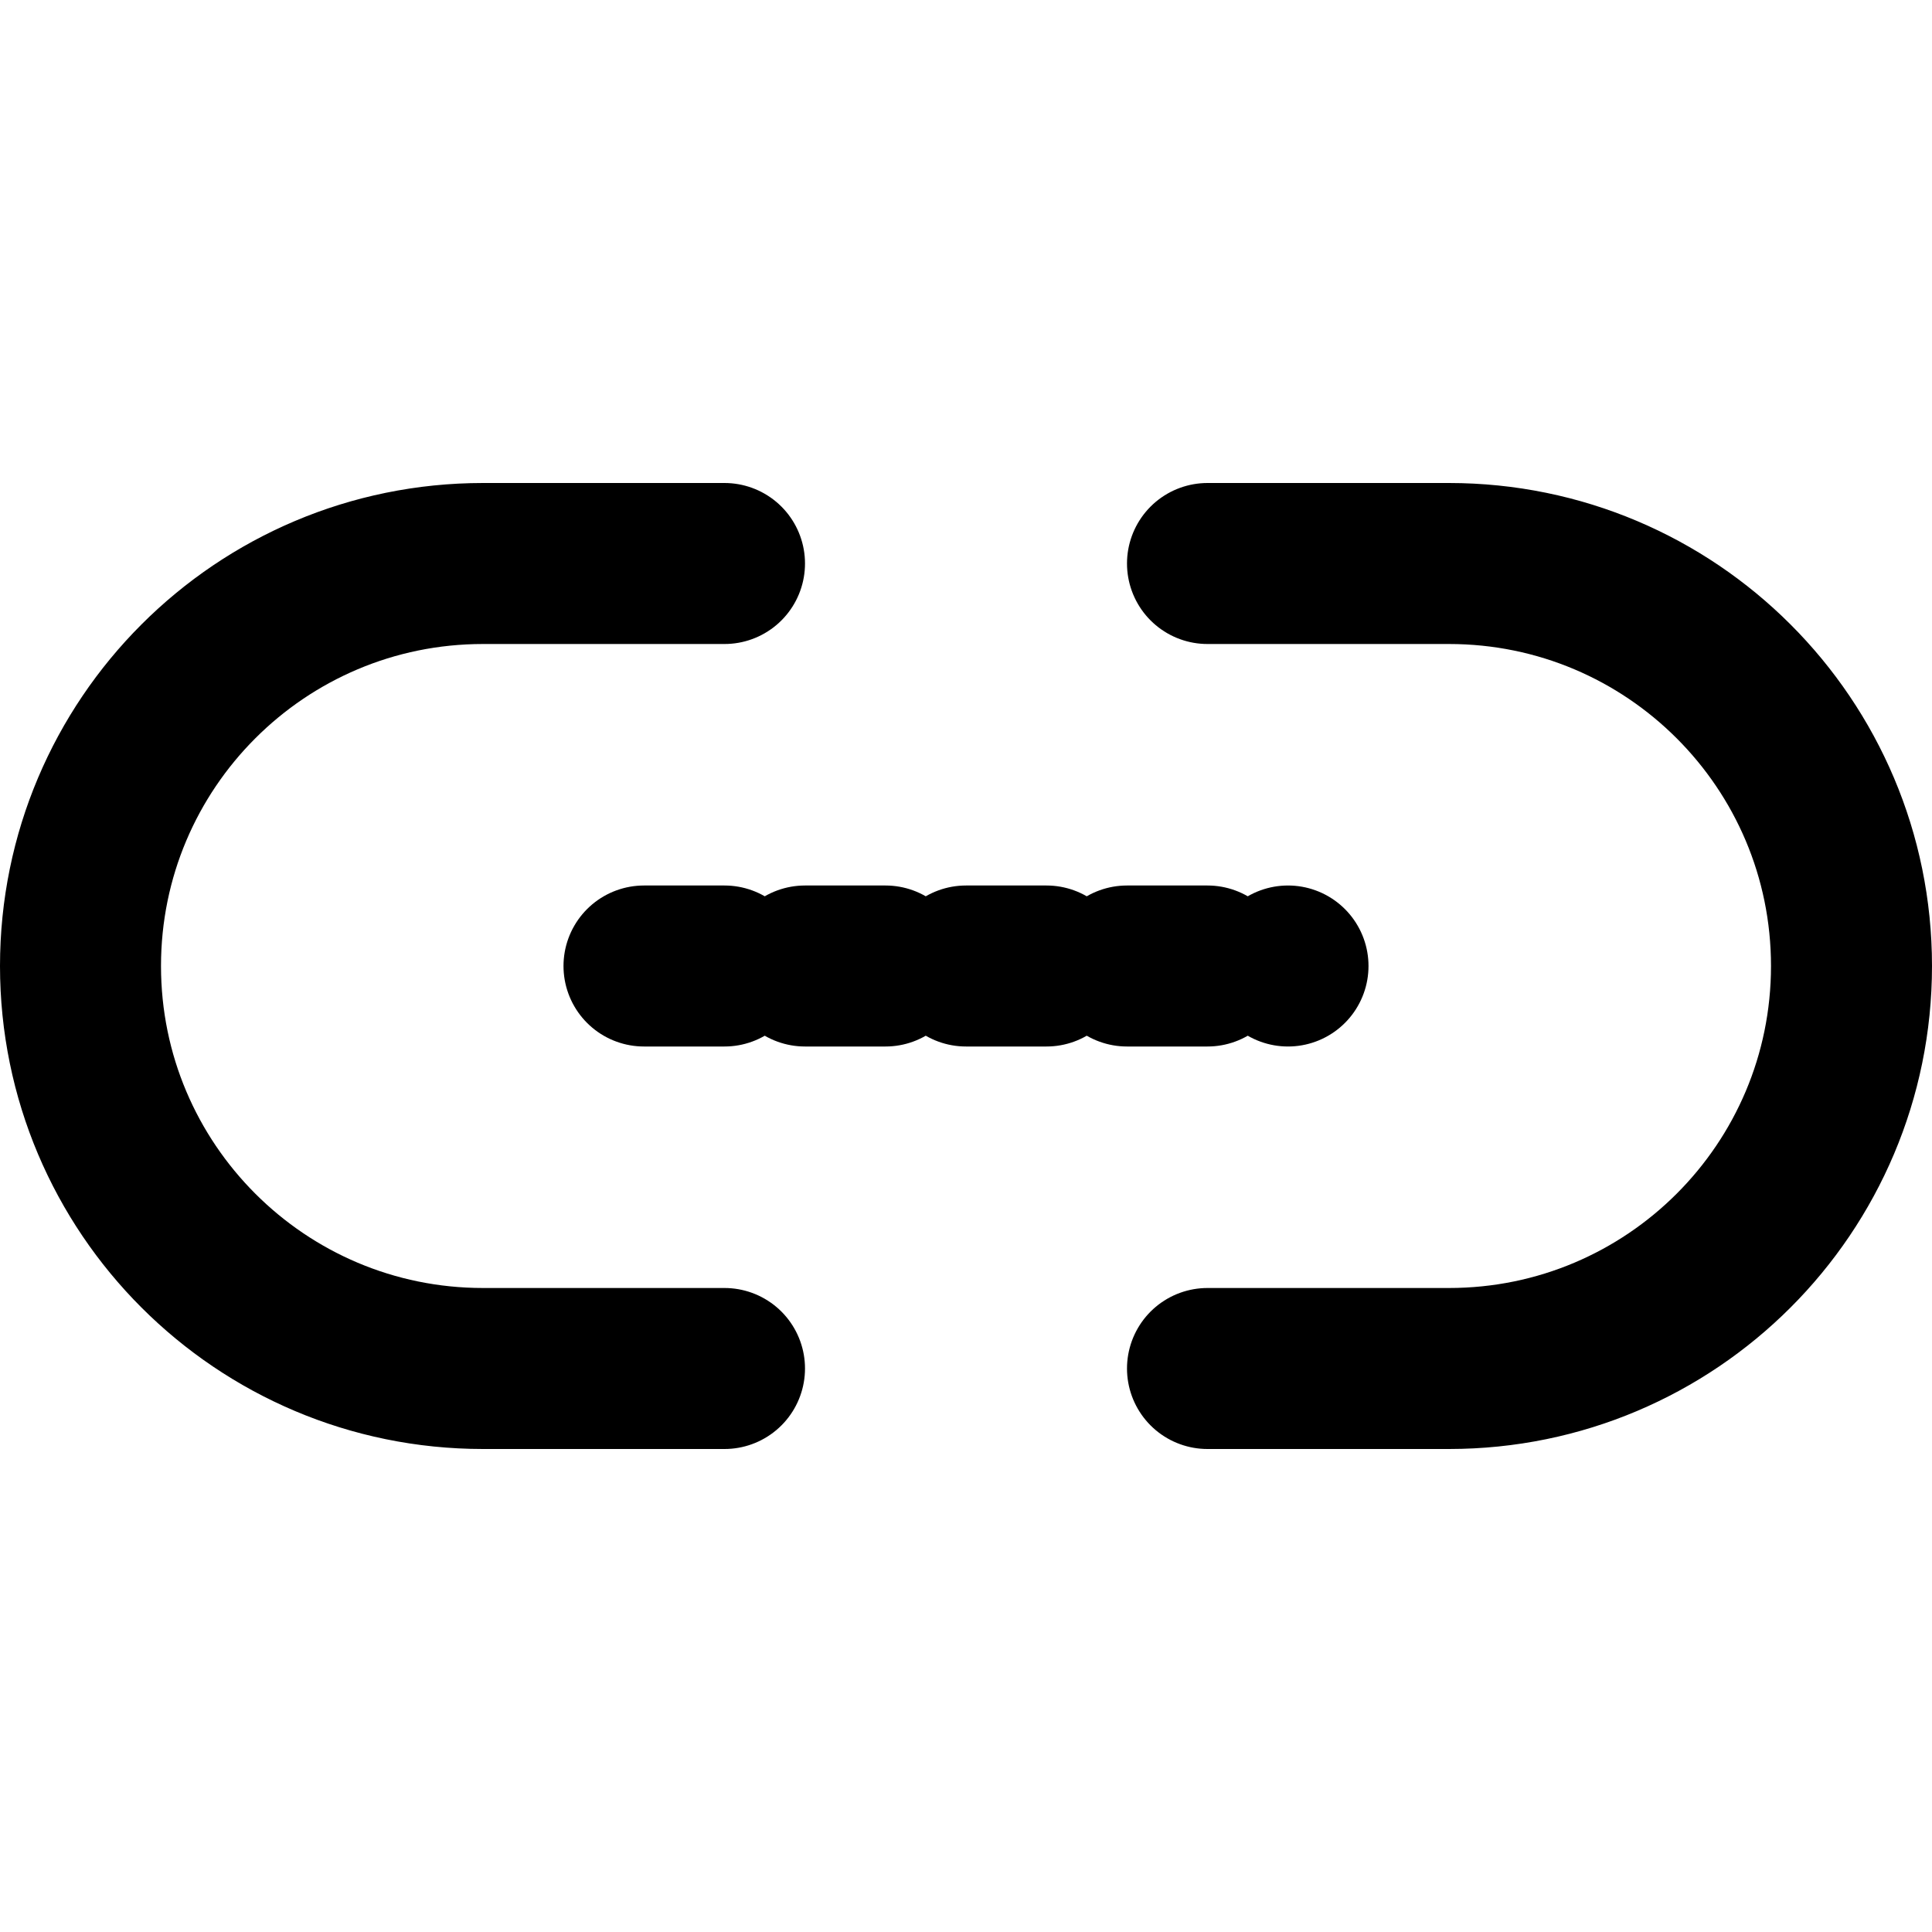
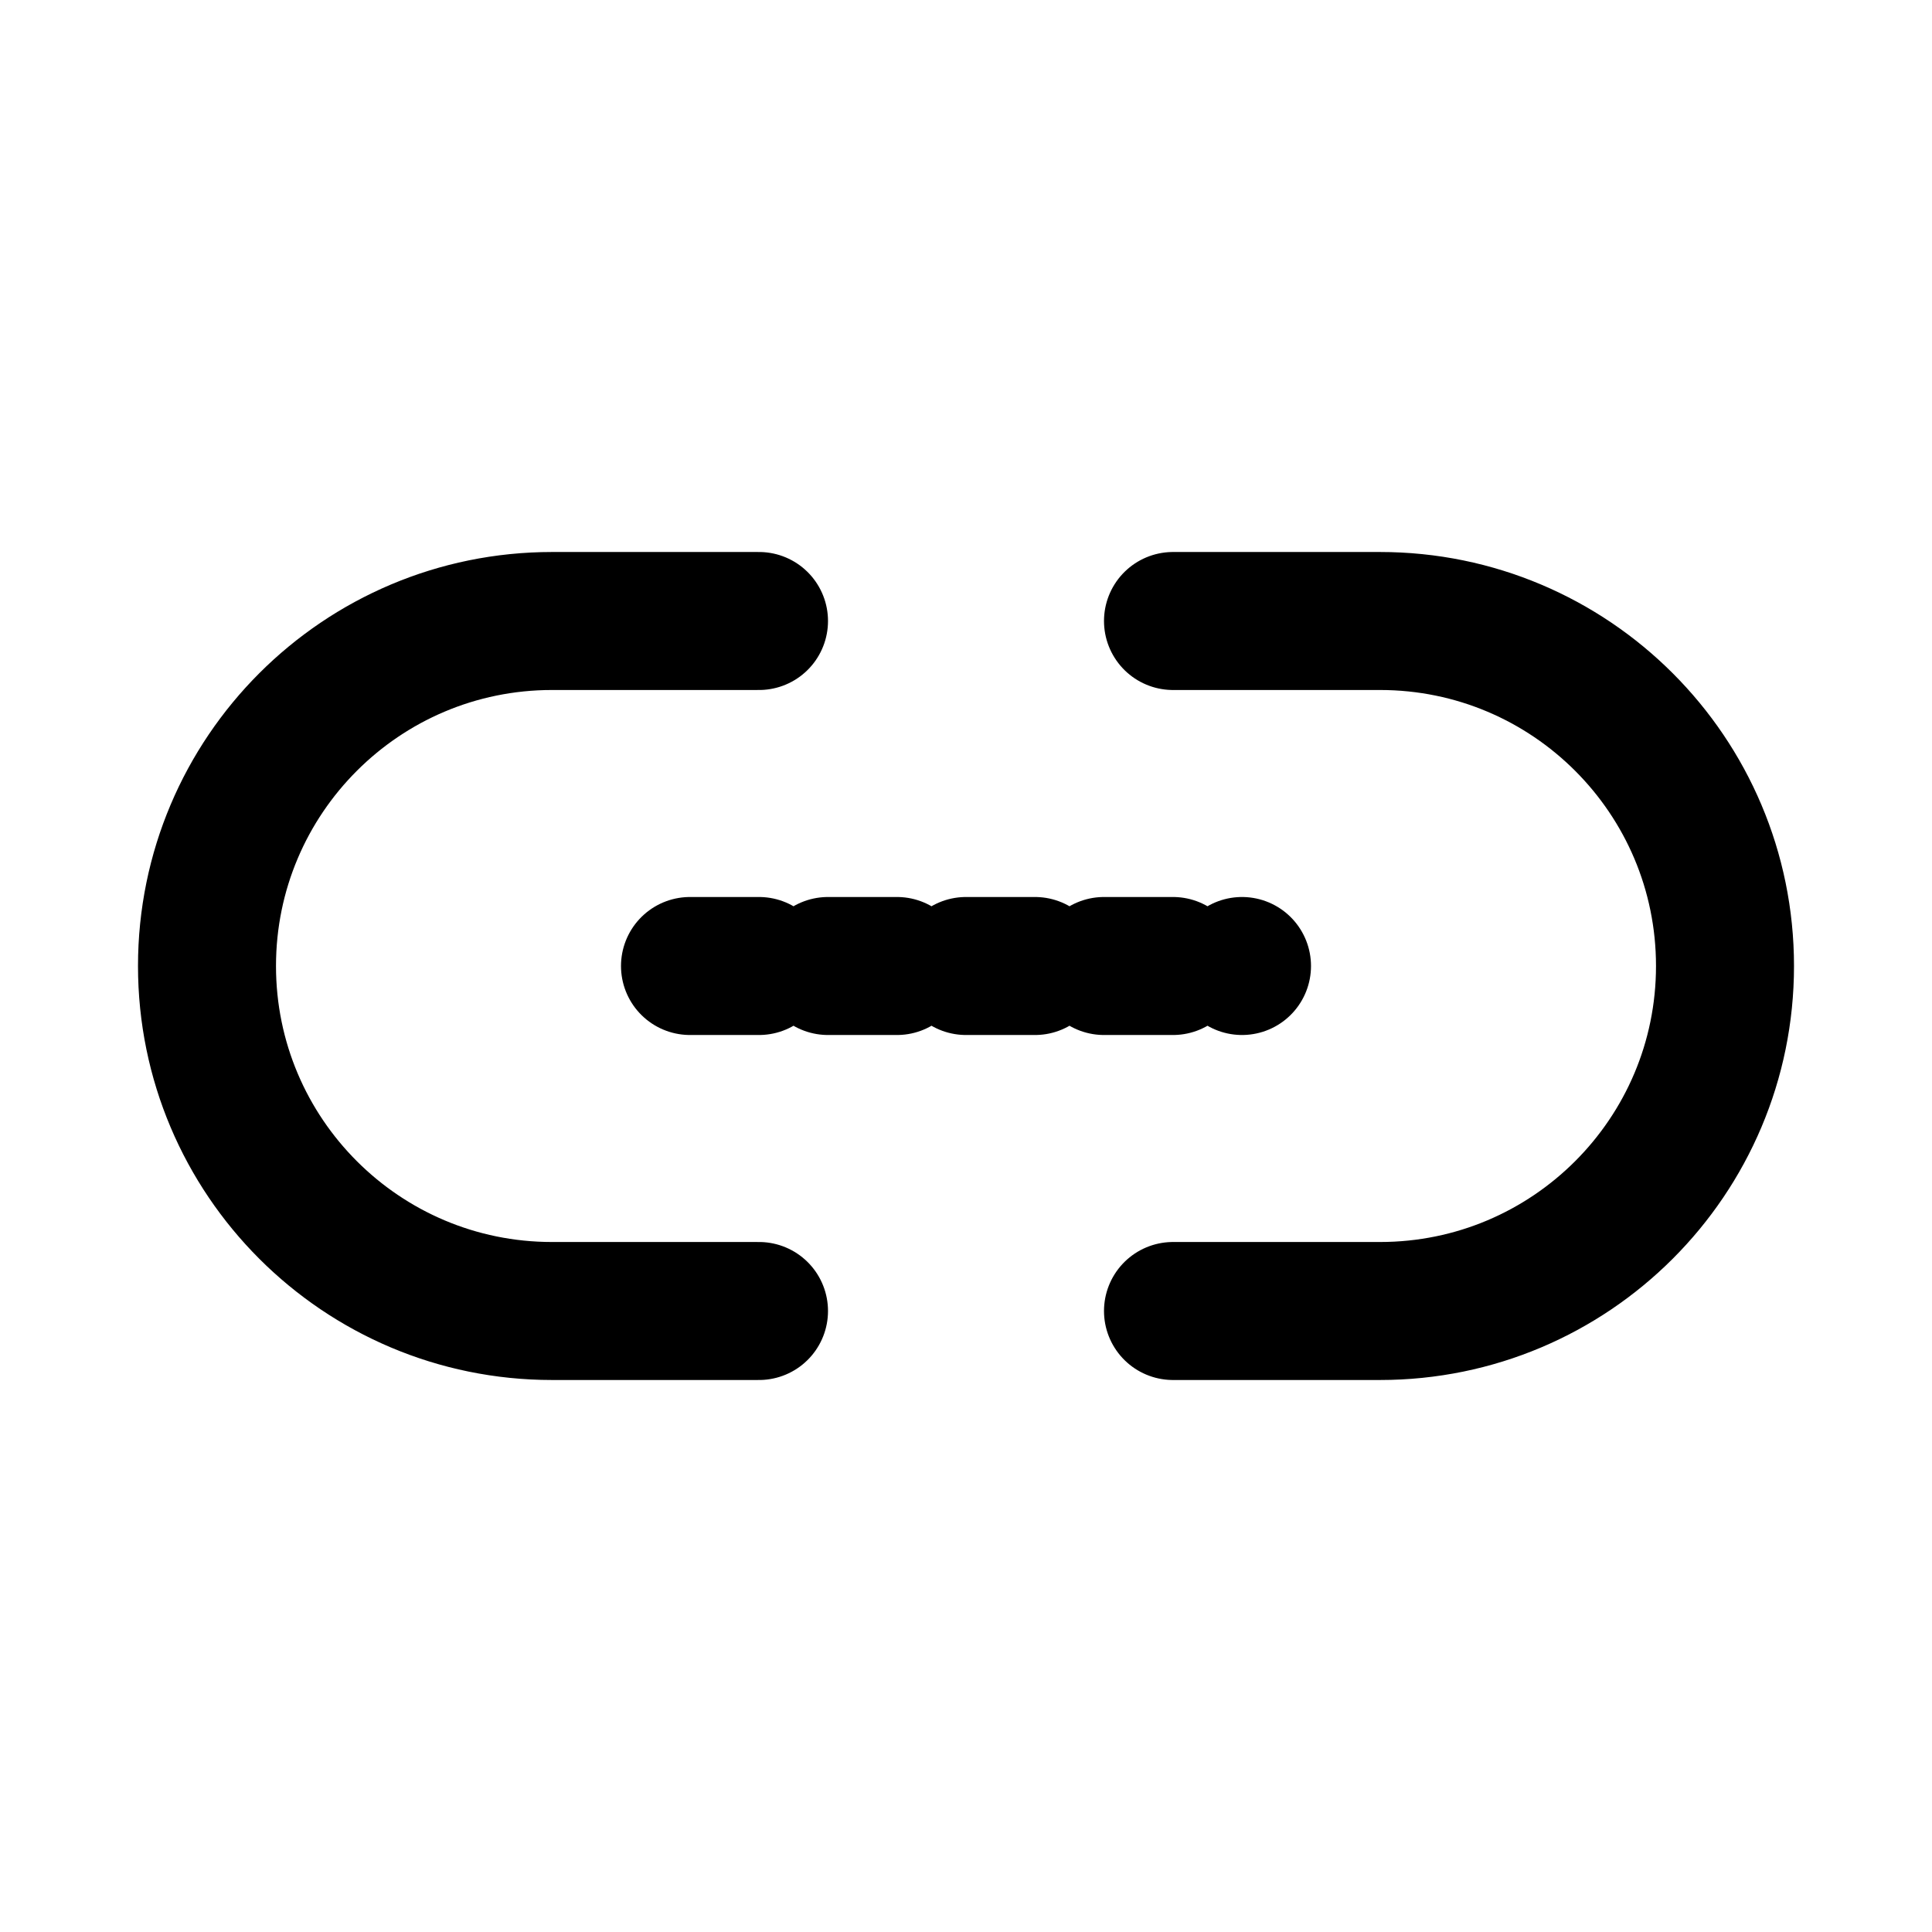
- <svg viewBox="0 0 24 24" fill="none" stroke="currentColor" stroke-width="2" stroke-linecap="round" stroke-linejoin="round" aria-label="link-2" id="link2Svg">
+ <svg viewBox="-2 -2 28 28" fill="none" stroke="currentColor" stroke-width="2" stroke-linecap="round" stroke-linejoin="round" aria-label="link-2" id="link2Svg">
  <g id="link-2-g">
-     <rect width="24" height="24" fill="transparent" stroke="none" pointer-events="all" />
+     <rect x="-2" y="-2" width="28" height="28" fill="transparent" stroke="none" pointer-events="all" />
    <g pointer-events="none">
      <path d="M15 7h3a5 5 0 0 1 5 5 5 5 0 0 1-5 5h-3m-6 0H6a5 5 0 0 1-5-5 5 5 0 0 1 5-5h3">
        <animateTransform attributeName="transform" type="translate" values="0 0; 0 -1; 0 0" dur="0.4s" begin="link2Svg.mouseover" calcMode="spline" keySplines="0.4 0 0.2 1; 0.4 0 0.2 1" />
      </path>
    </g>
    <g pointer-events="none">
      <line x1="8" y1="12" x2="16" y2="12" pathLength="1" stroke-dasharray="1" stroke-dashoffset="0">
        <animate attributeName="stroke-dashoffset" values="1; 0; 0" keyTimes="0; 0.6; 1" dur="0.6s" begin="link2Svg.mouseover" calcMode="spline" keySplines="0.4 0 0.2 1; 0.4 0 0.2 1" fill="freeze" />
      </line>
    </g>
  </g>
</svg>
